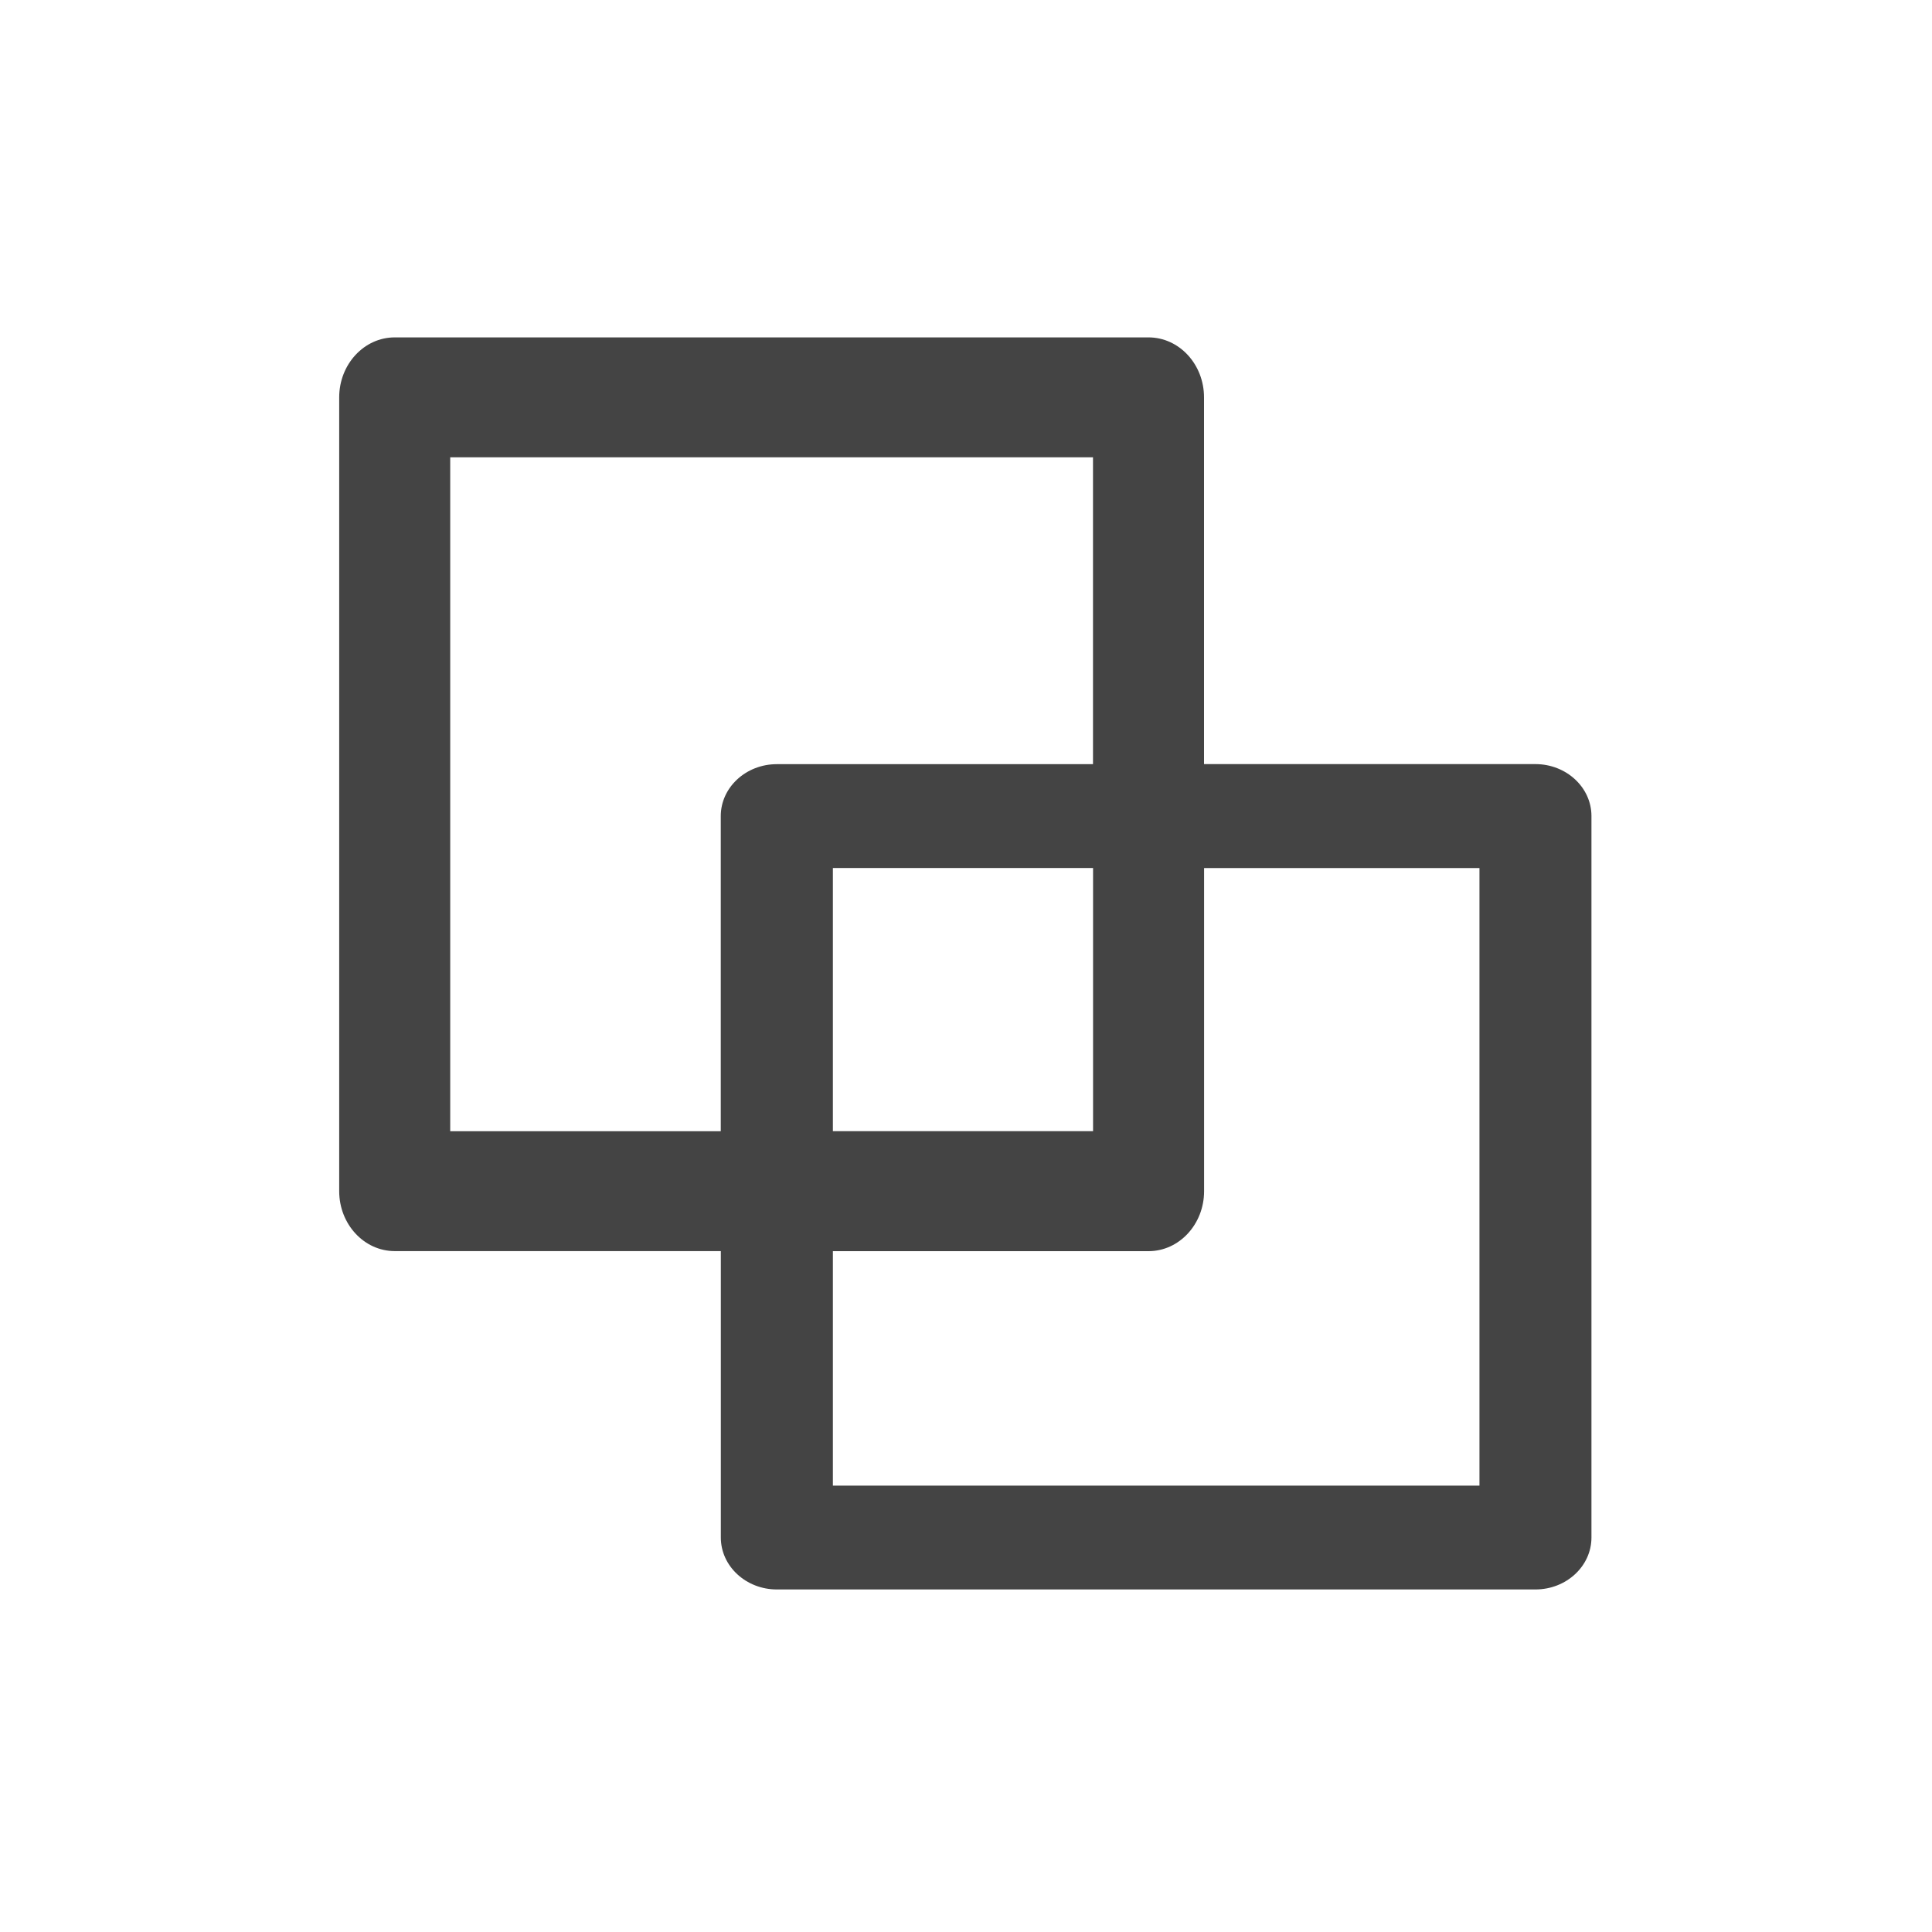
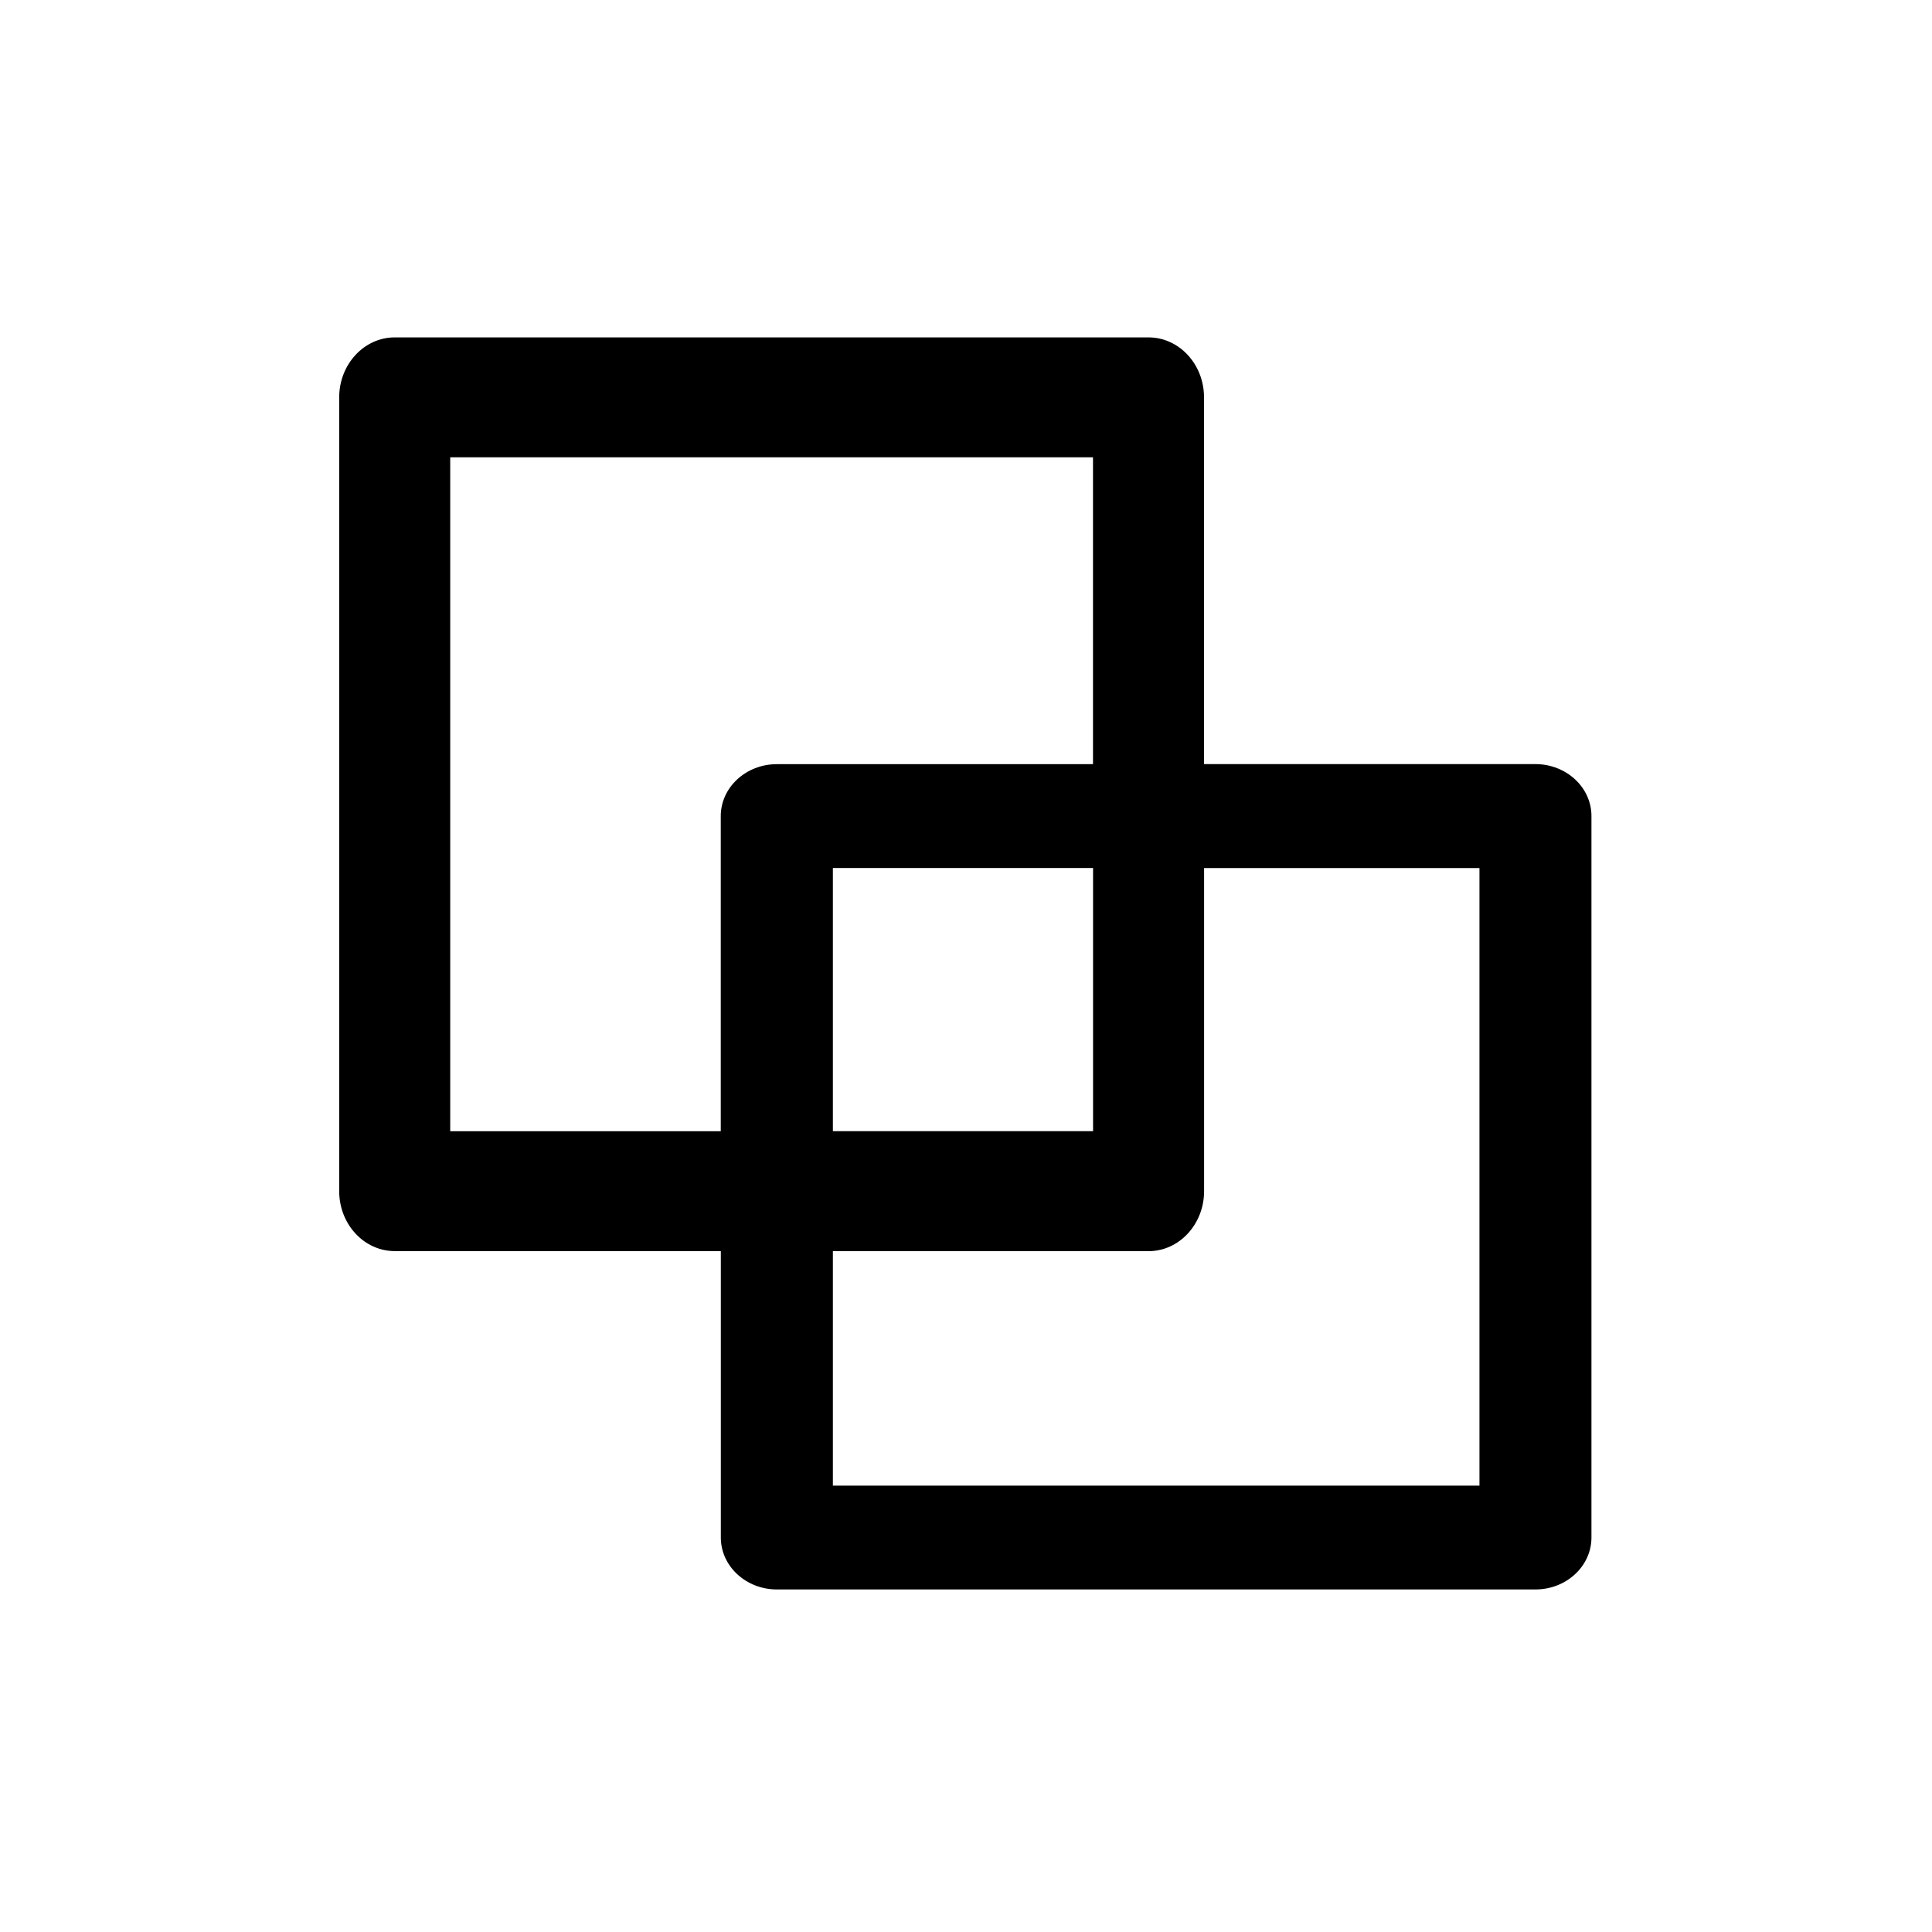
<svg xmlns="http://www.w3.org/2000/svg" version="1.1" width="30" height="30" viewBox="0 0 30 30">
-   <path fill="#444" d="M23.841 11.865h-5.145v-5.695c0-0.513-0.386-0.931-0.862-0.931h-11.705c-0.475 0-0.862 0.418-0.862 0.931v12.326c0 0.513 0.386 0.931 0.862 0.931h5.064v4.448c0 0.444 0.39 0.806 0.87 0.806h11.779c0.48 0 0.87-0.362 0.87-0.806v-11.204c0-0.444-0.39-0.806-0.87-0.806zM6.991 17.566v-10.465h9.981v4.765h-4.91c-0.48 0-0.87 0.362-0.87 0.806v4.894h-4.201zM16.973 13.478v4.087h-4.040v-4.087h4.040zM22.972 23.069h-10.039v-3.641h4.902c0.475 0 0.862-0.418 0.862-0.931v-5.018h4.276v9.59z" />
+   <path d="M23.841 11.865h-5.145v-5.695c0-0.513-0.386-0.931-0.862-0.931h-11.705c-0.475 0-0.862 0.418-0.862 0.931v12.326c0 0.513 0.386 0.931 0.862 0.931h5.064v4.448c0 0.444 0.39 0.806 0.87 0.806h11.779c0.48 0 0.87-0.362 0.87-0.806v-11.204c0-0.444-0.39-0.806-0.87-0.806zM6.991 17.566v-10.465h9.981v4.765h-4.91c-0.48 0-0.87 0.362-0.87 0.806v4.894h-4.201zM16.973 13.478v4.087h-4.040v-4.087h4.040zM22.972 23.069h-10.039v-3.641h4.902c0.475 0 0.862-0.418 0.862-0.931v-5.018h4.276v9.59z" />
</svg>
